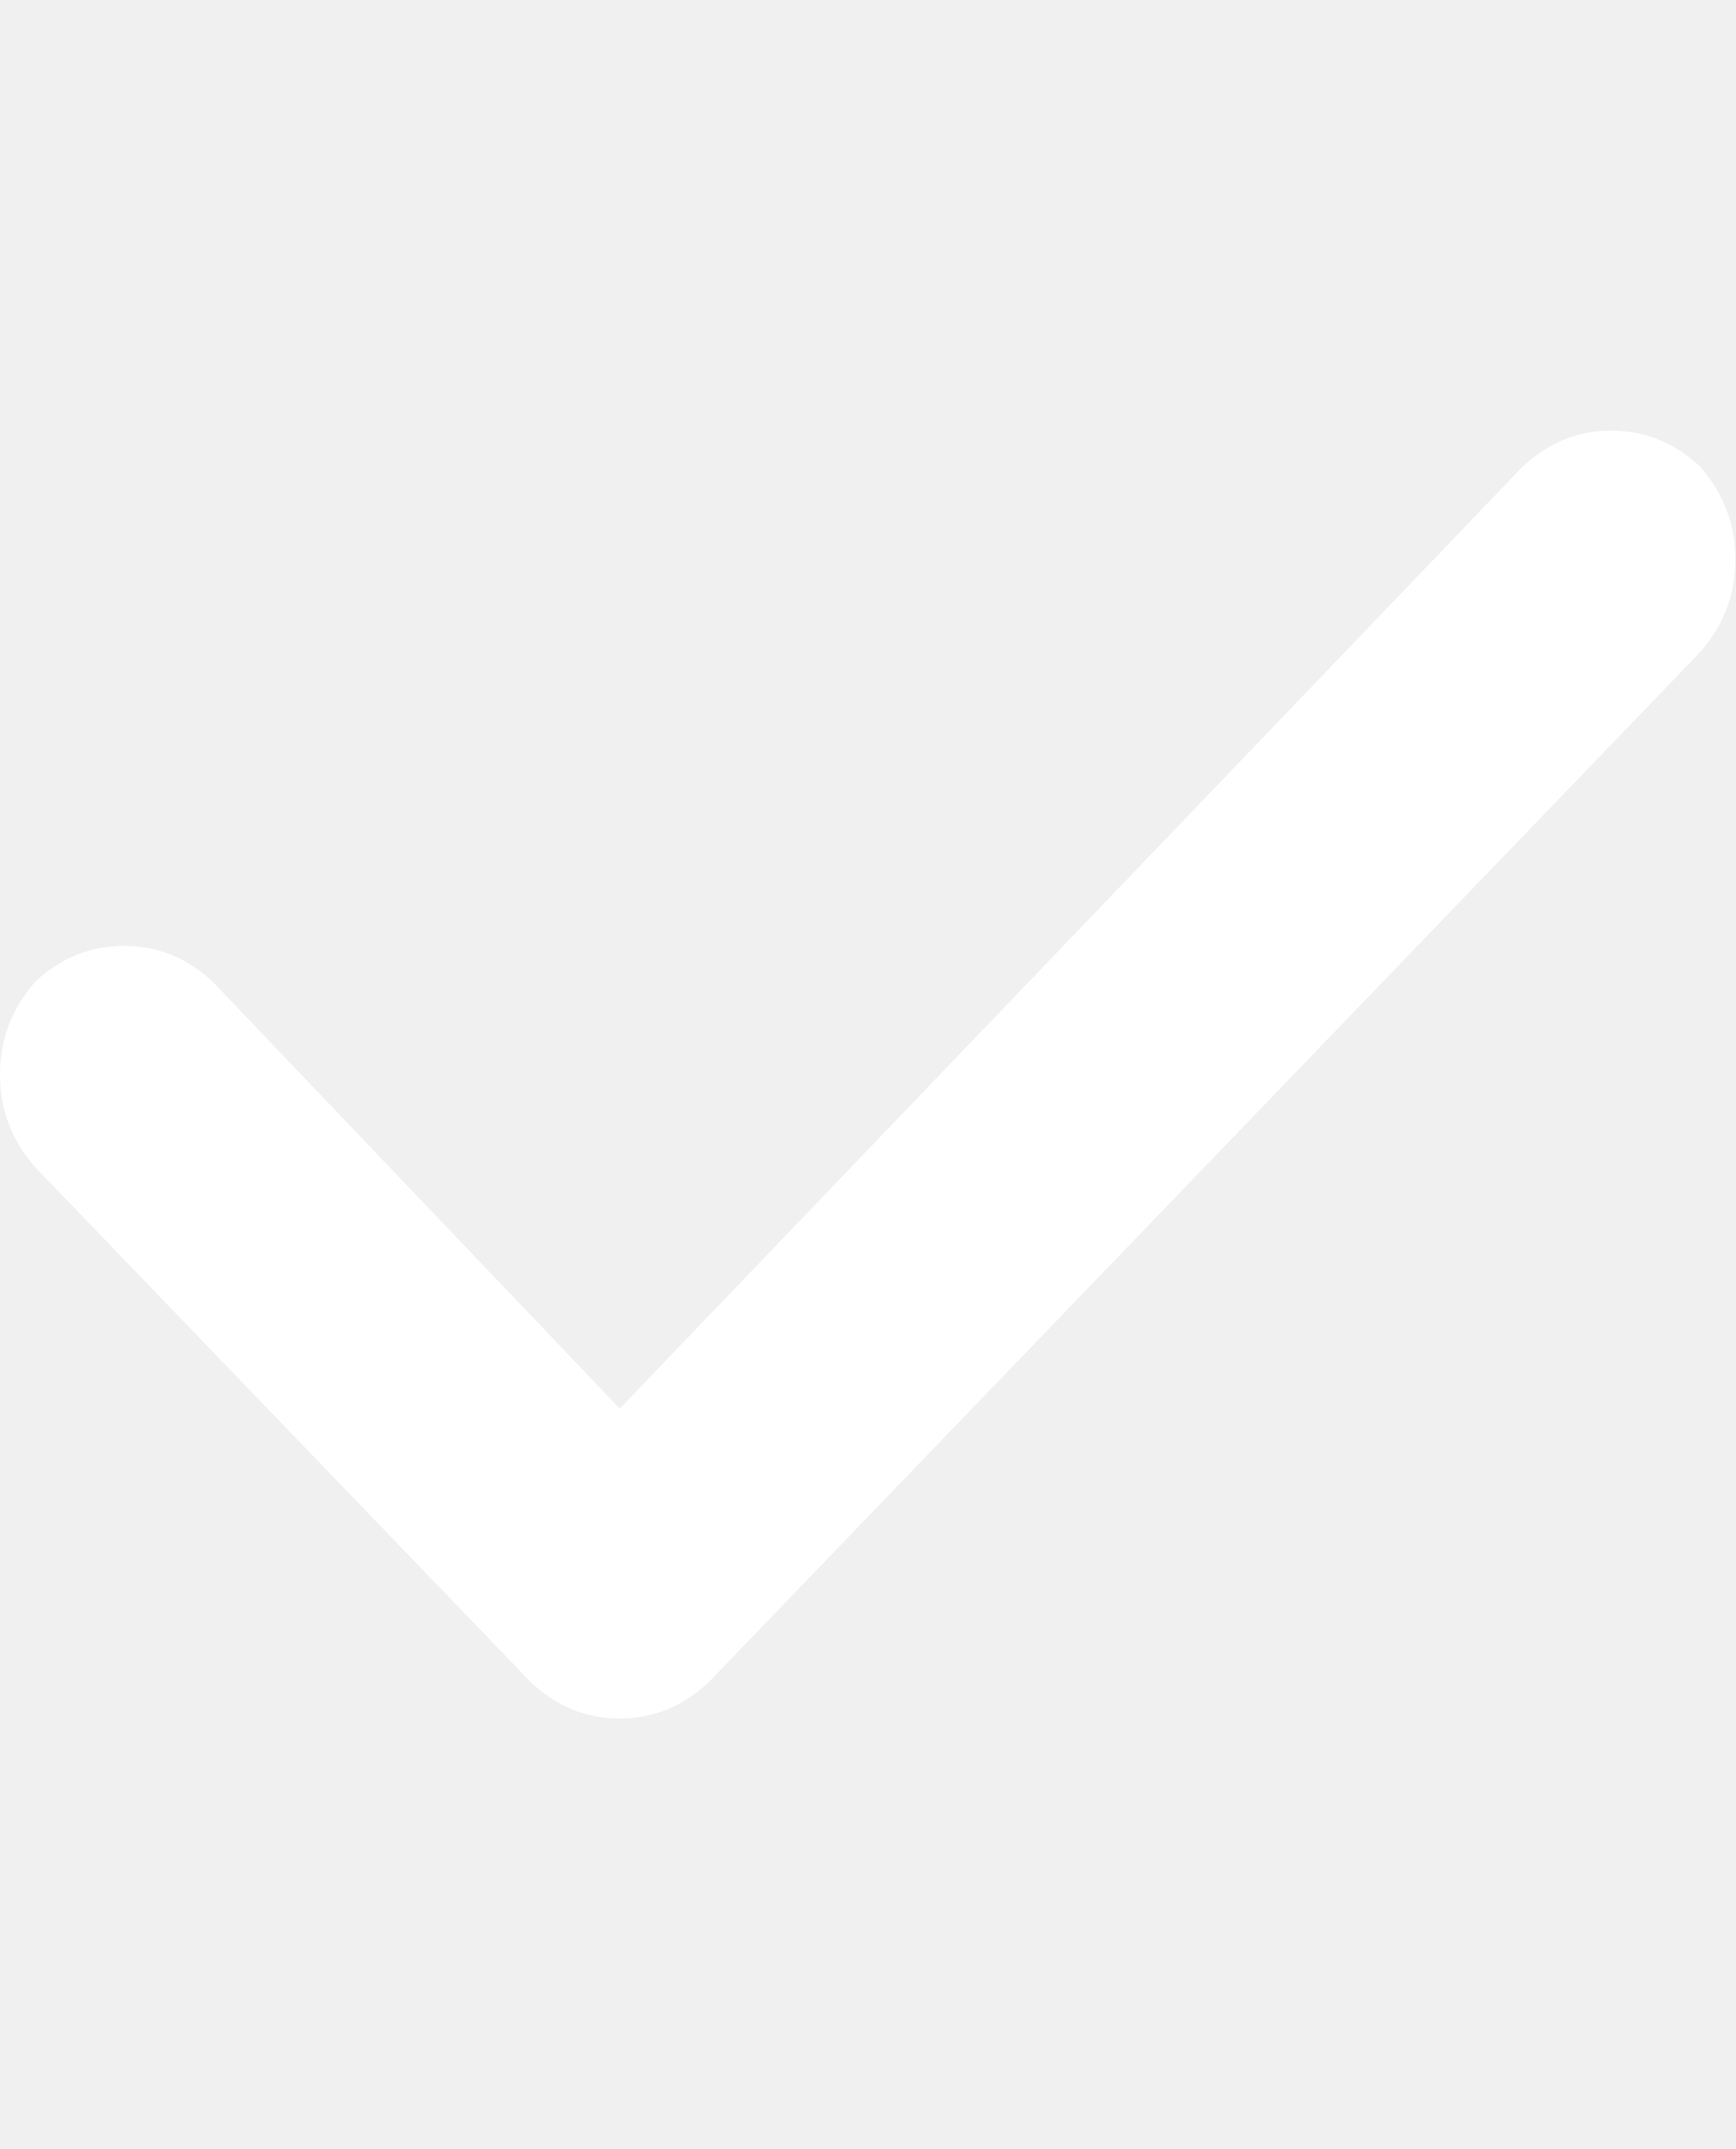
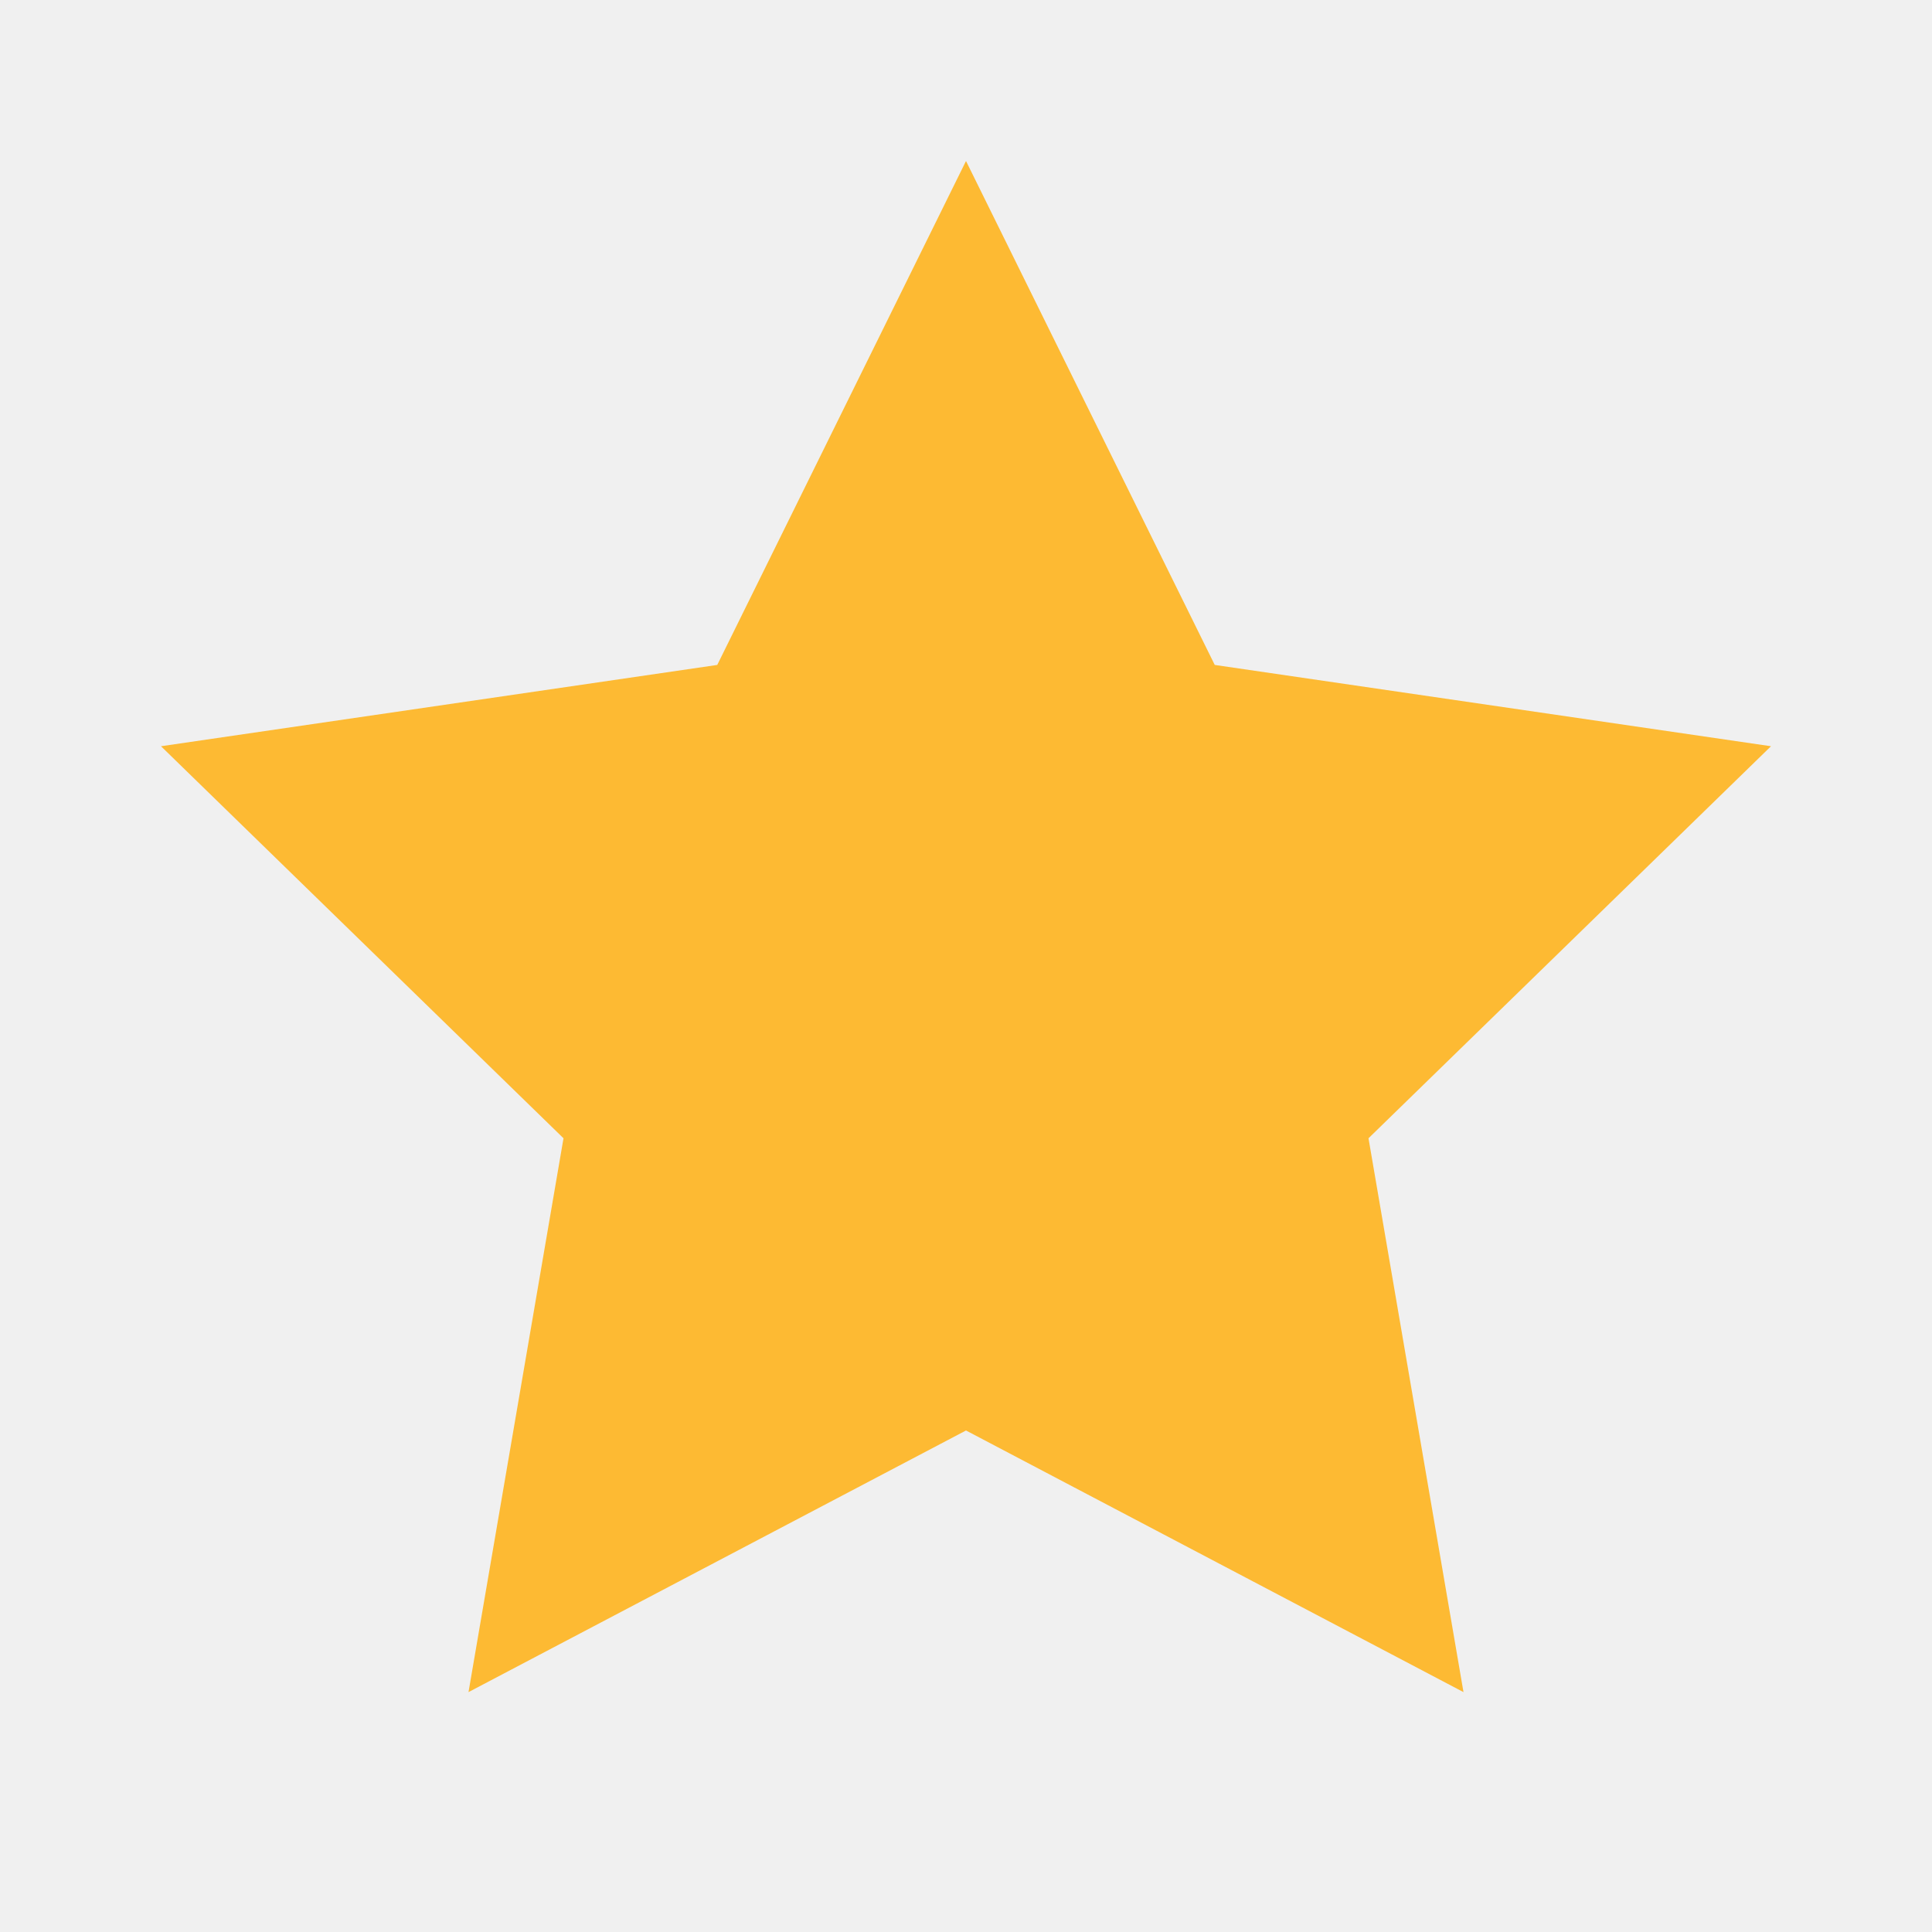
- <svg xmlns="http://www.w3.org/2000/svg" preserveAspectRatio="none" overflow="visible" style="display: block;" width="10.5" height="13" viewBox="0 0 10.5 13" fill="none">
-   <g id="svg">
-     <path id="Vector" d="M10.288 2.824C10.429 2.986 10.5 3.173 10.5 3.384C10.5 3.596 10.429 3.782 10.288 3.944L4.288 10.176C4.133 10.322 3.953 10.396 3.75 10.396C3.547 10.396 3.367 10.322 3.212 10.176L0.212 7.06C0.071 6.898 0 6.712 0 6.501C0 6.289 0.071 6.102 0.212 5.94C0.367 5.794 0.547 5.722 0.75 5.722C0.953 5.722 1.133 5.794 1.288 5.94L3.75 8.521L9.212 2.824C9.367 2.678 9.547 2.605 9.75 2.605C9.953 2.605 10.133 2.678 10.288 2.824Z" fill="white" />
-   </g>
+ <svg xmlns="http://www.w3.org/2000/svg" width="24" height="24" viewBox="0 0 24 24" fill="none">
+   <path d="M12 2L15.09 8.26L22 9.27L17 14.14L18.18 21.02L12 17.77L5.82 21.02L7 14.14L2 9.27L8.91 8.26L12 2Z" fill="#FDBA33" />
</svg>
